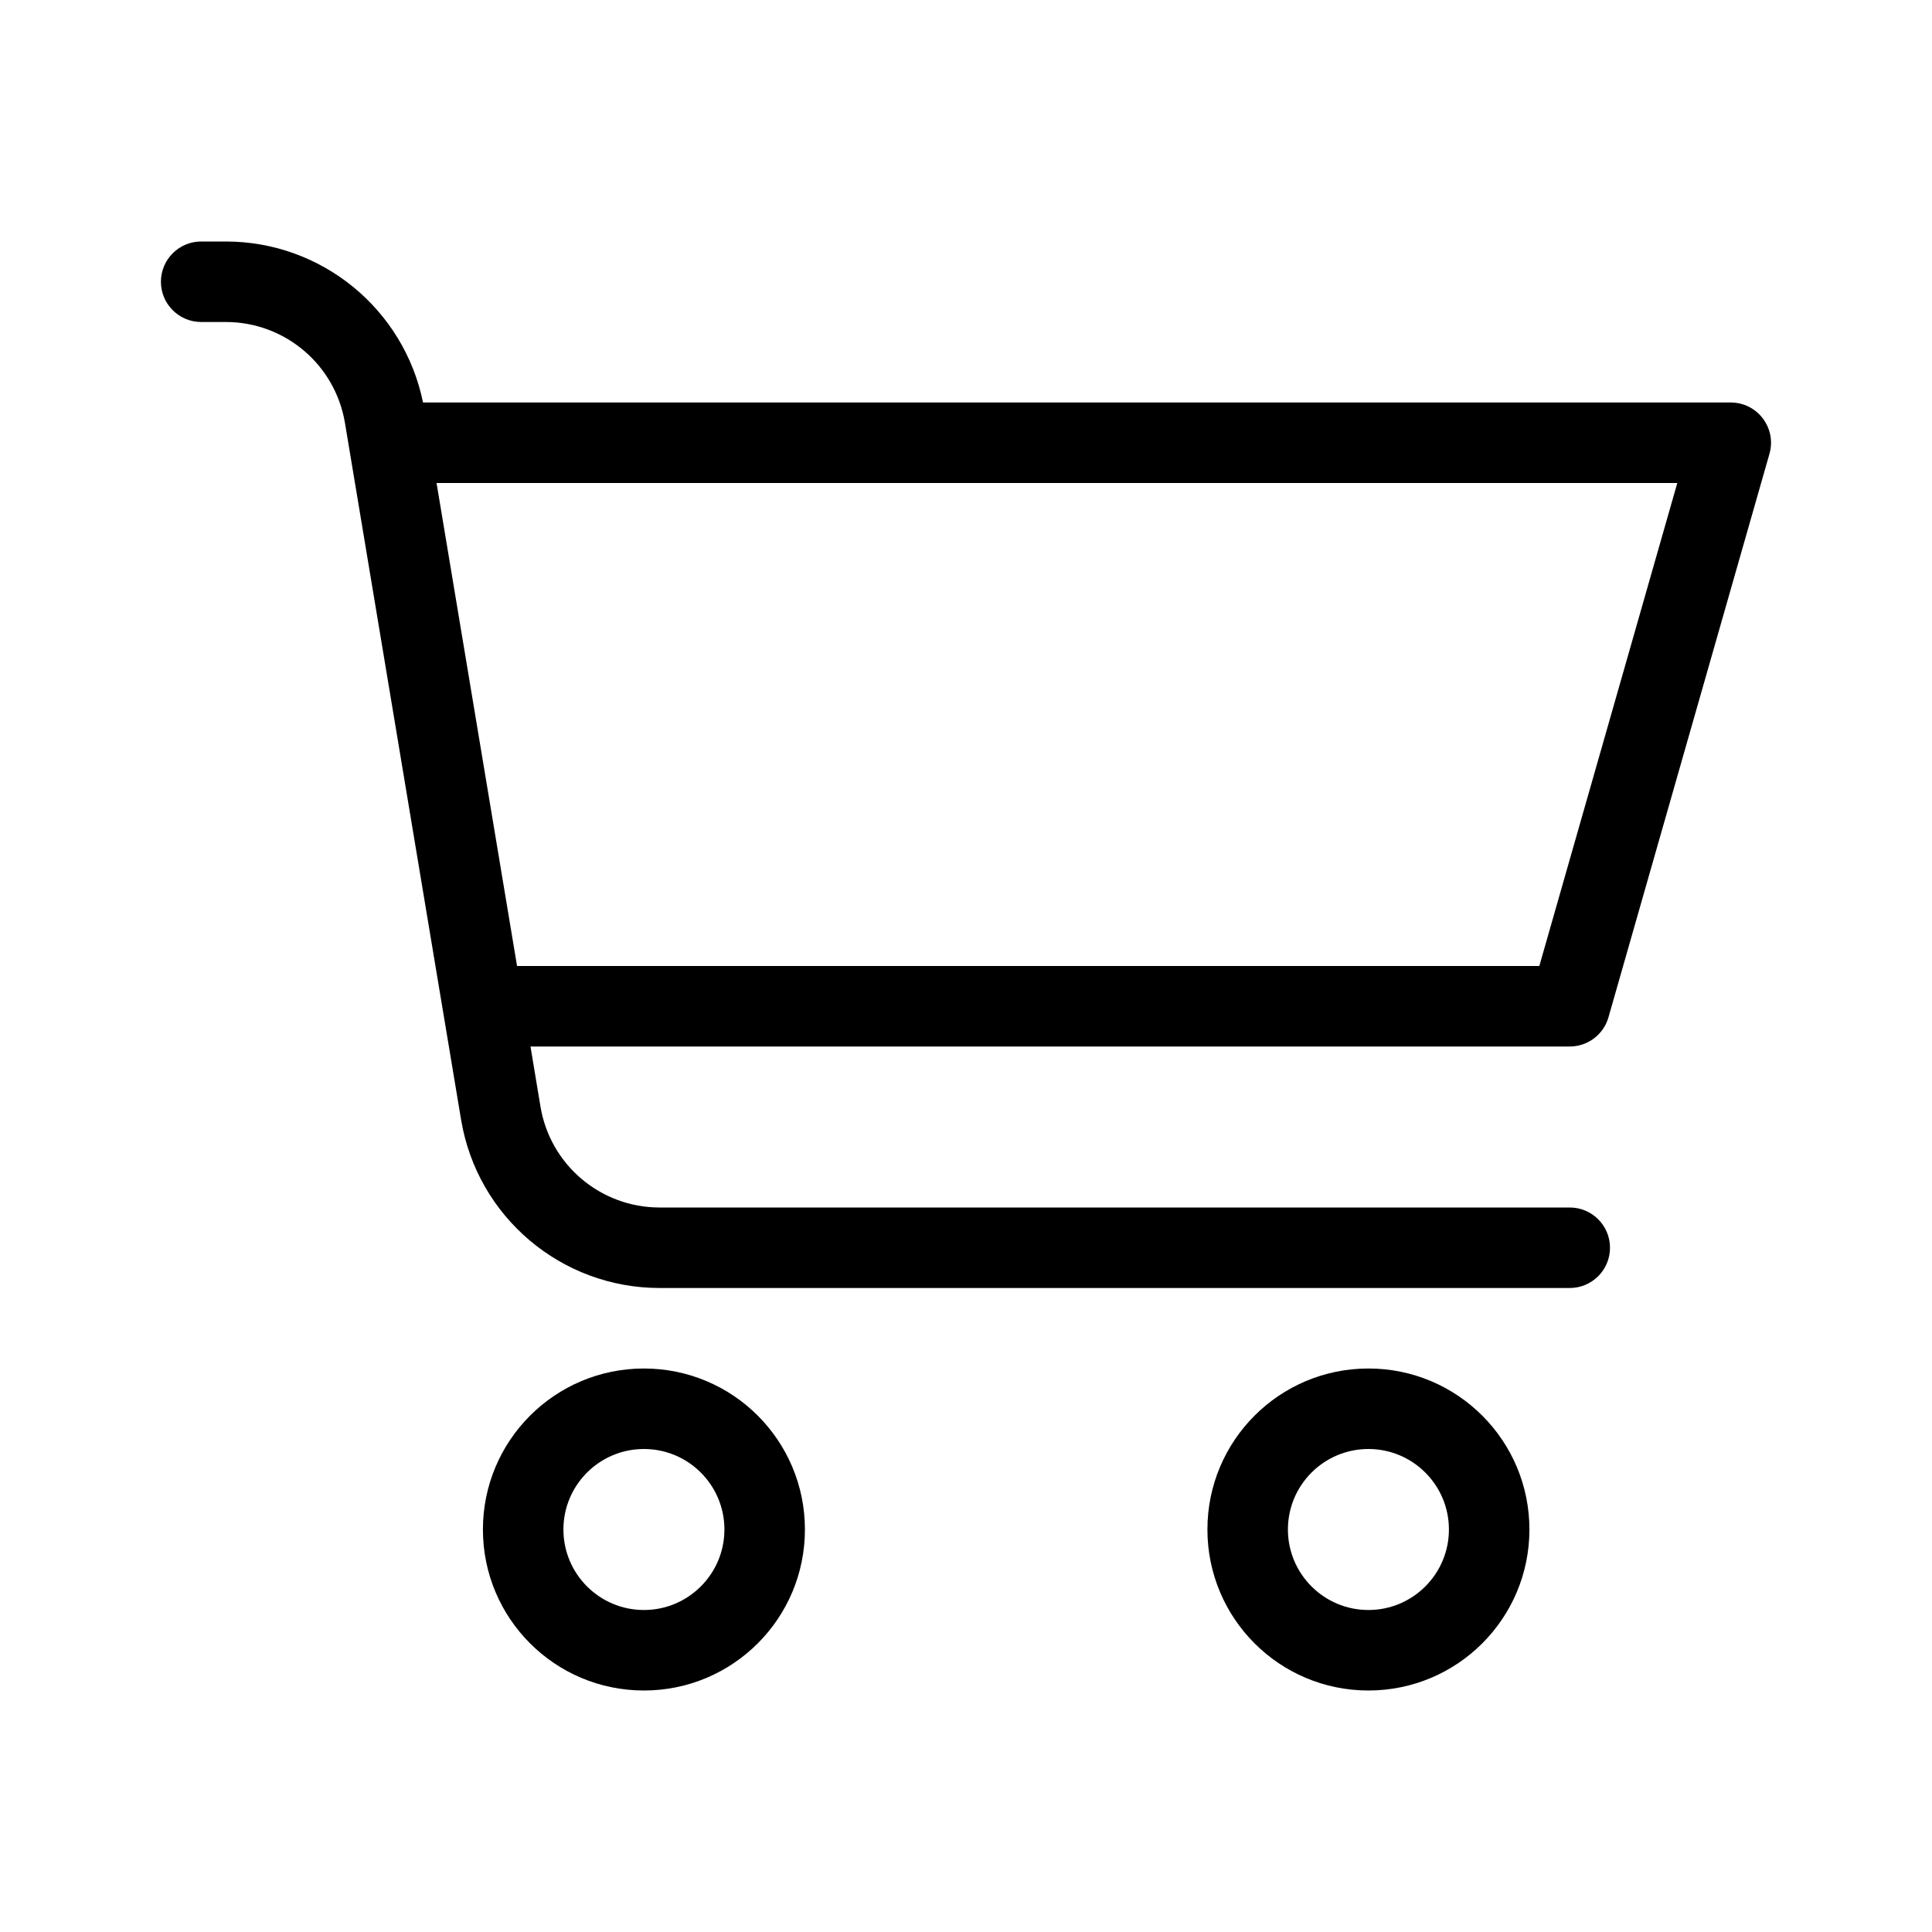
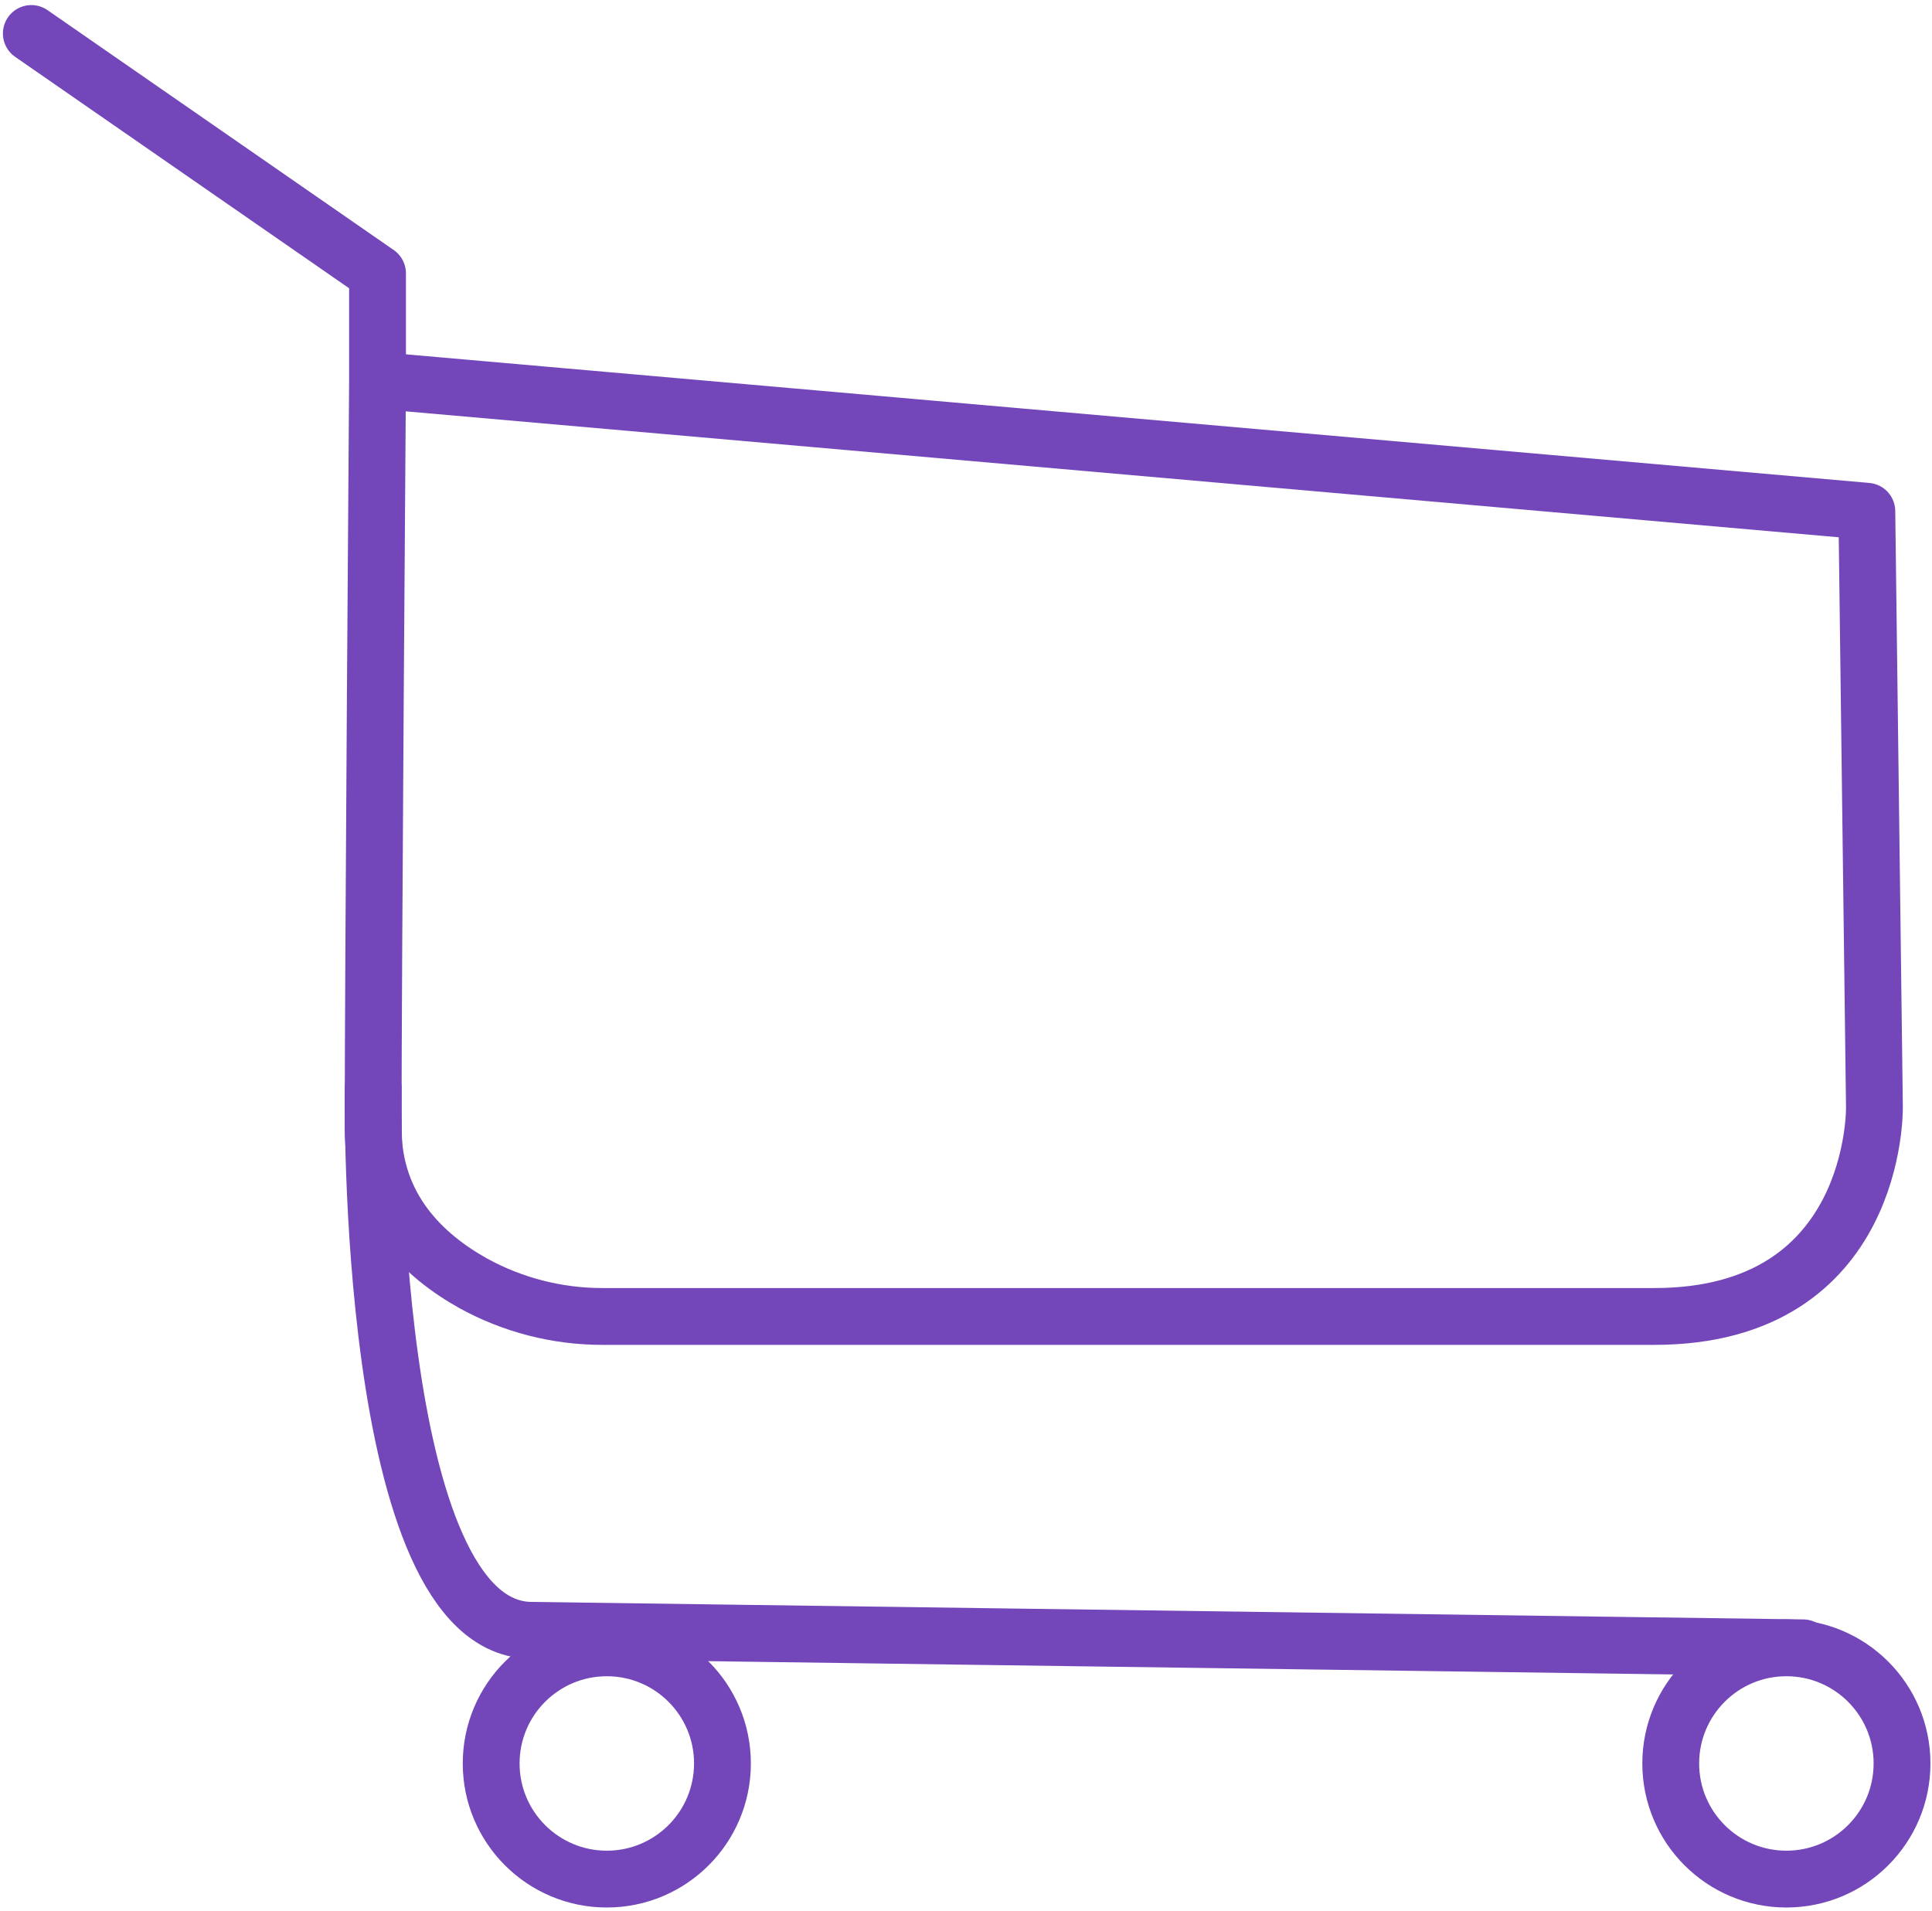
- <svg xmlns="http://www.w3.org/2000/svg" height="24" viewBox="0 0 24 24" width="24">
-   <path d="m5.508 12.591c-.001-.006-.002-.012-.003-.017l-1.22-7.321c-.121-.723-.746-1.253-1.48-1.253h-.306c-.276 0-.5-.224-.5-.5s.224-.5.5-.5h.306c1.192 0 2.213.84 2.45 2h16.245c.332 0 .572.318.481.637l-2 7c-.061.215-.258.363-.481.363h-12.91l.124.747c.121.723.746 1.253 1.48 1.253h11.306c.276 0 .5.224.5.5s-.224.5-.5.5h-11.306c-1.222 0-2.265-.884-2.466-2.089l-.22-1.32zm-.085-6.591 1 6h12.699l1.714-6zm2.576 15c-1.105 0-2-.895-2-2s.895-2 2-2 2 .895 2 2-.895 2-2 2zm0-1c.552 0 1-.448 1-1s-.448-1-1-1-1 .448-1 1 .448 1 1 1zm9 1c-1.105 0-2-.895-2-2s.895-2 2-2 2 .895 2 2-.895 2-2 2zm0-1c.552 0 1-.448 1-1s-.448-1-1-1-1 .448-1 1 .448 1 1 1z" />
+ <svg xmlns="http://www.w3.org/2000/svg" width="100%" height="100%" viewBox="0 0 272 269" version="1.1" xml:space="preserve" style="fill-rule:evenodd;clip-rule:evenodd;stroke-linecap:round;stroke-linejoin:round;stroke-miterlimit:1.5;">
+   <g id="shopping-cart">
+     <circle cx="85.431" cy="248.289" r="16.281" style="fill:none;stroke:#7346b9;stroke-width:8px;" />
+     <circle cx="251.499" cy="248.289" r="16.281" style="fill:none;stroke:#7346b9;stroke-width:8px;" />
+     <path d="M4.41,4.715l48.741,33.776l-0,15.06l209.675,18.43l1.069,83.907c-0,-0 0.534,29.465 -30.997,29.465l-148.066,0c-6.357,0.006 -12.612,-1.595 -18.185,-4.654c-6.936,-3.864 -14.115,-10.558 -14.115,-21.849c0,-21.89 0.619,-105.299 0.619,-105.299" style="fill:none;stroke:#7346b9;stroke-width:8px;" />
+     <path d="M52.542,153.202c-0,-0 -1.144,76.343 22.354,76.343l178.954,2.463" style="fill:none;stroke:#7346b9;stroke-width:8px;" />
+   </g>
</svg>
